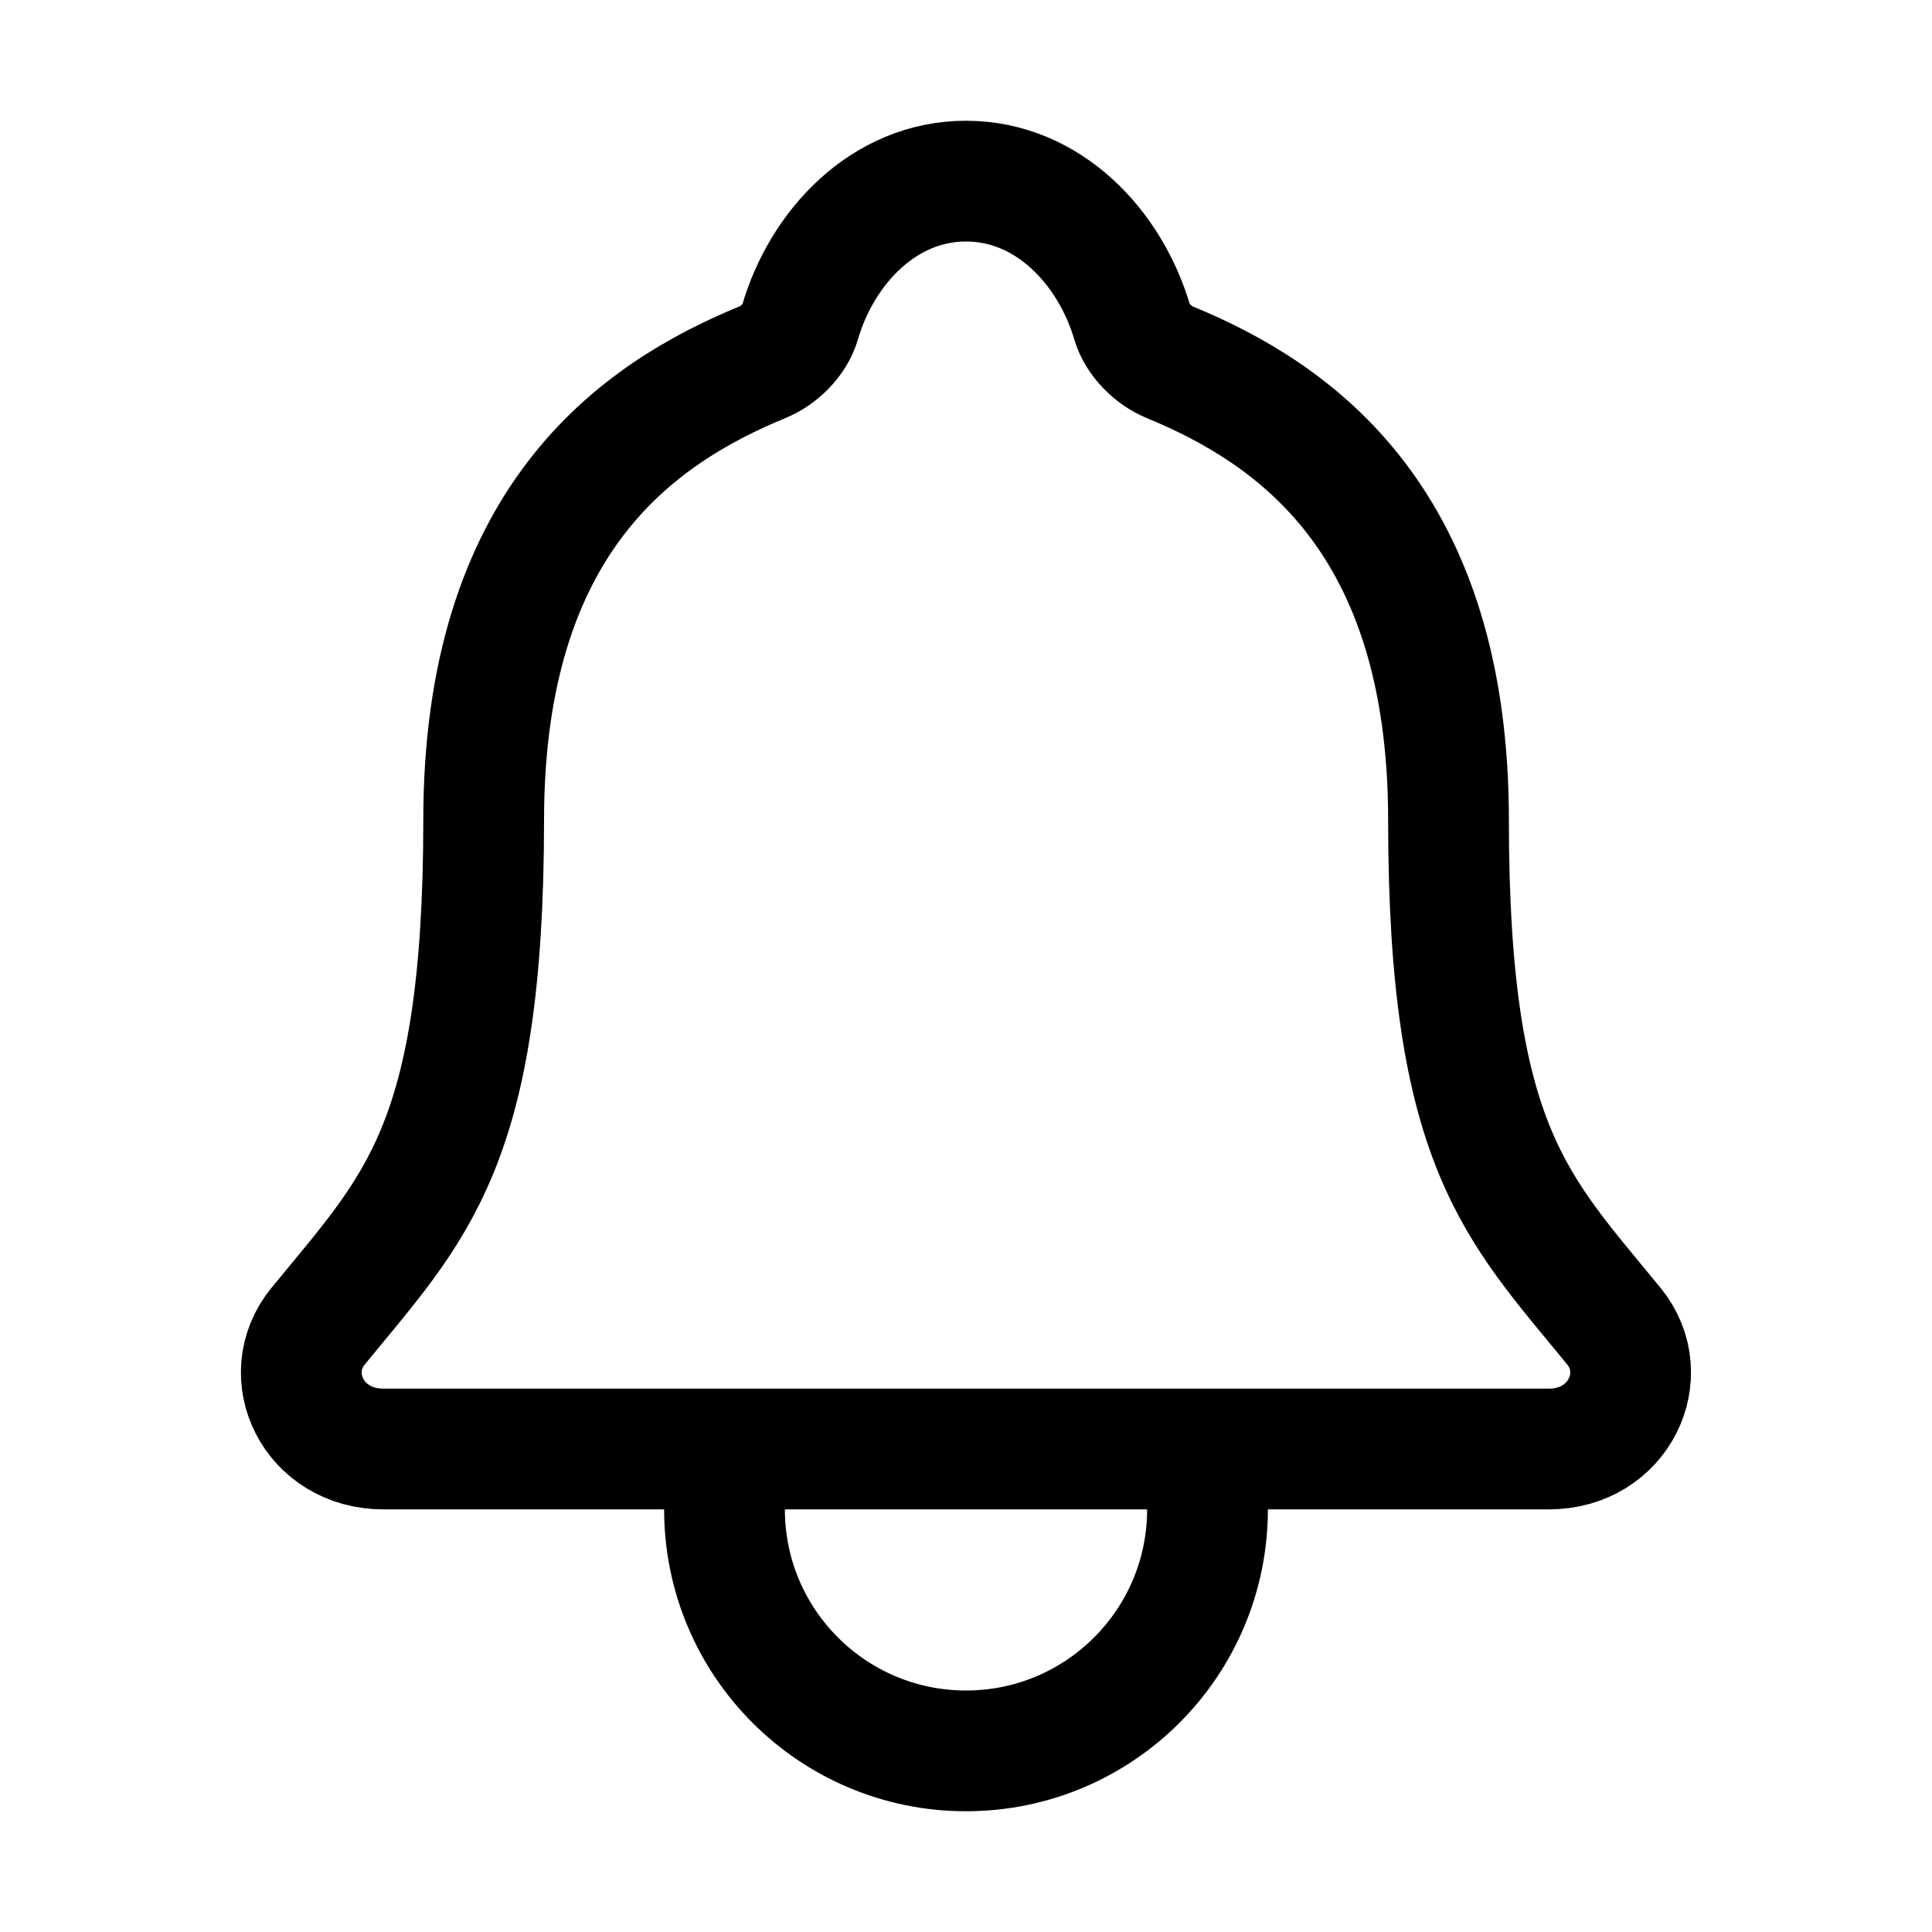
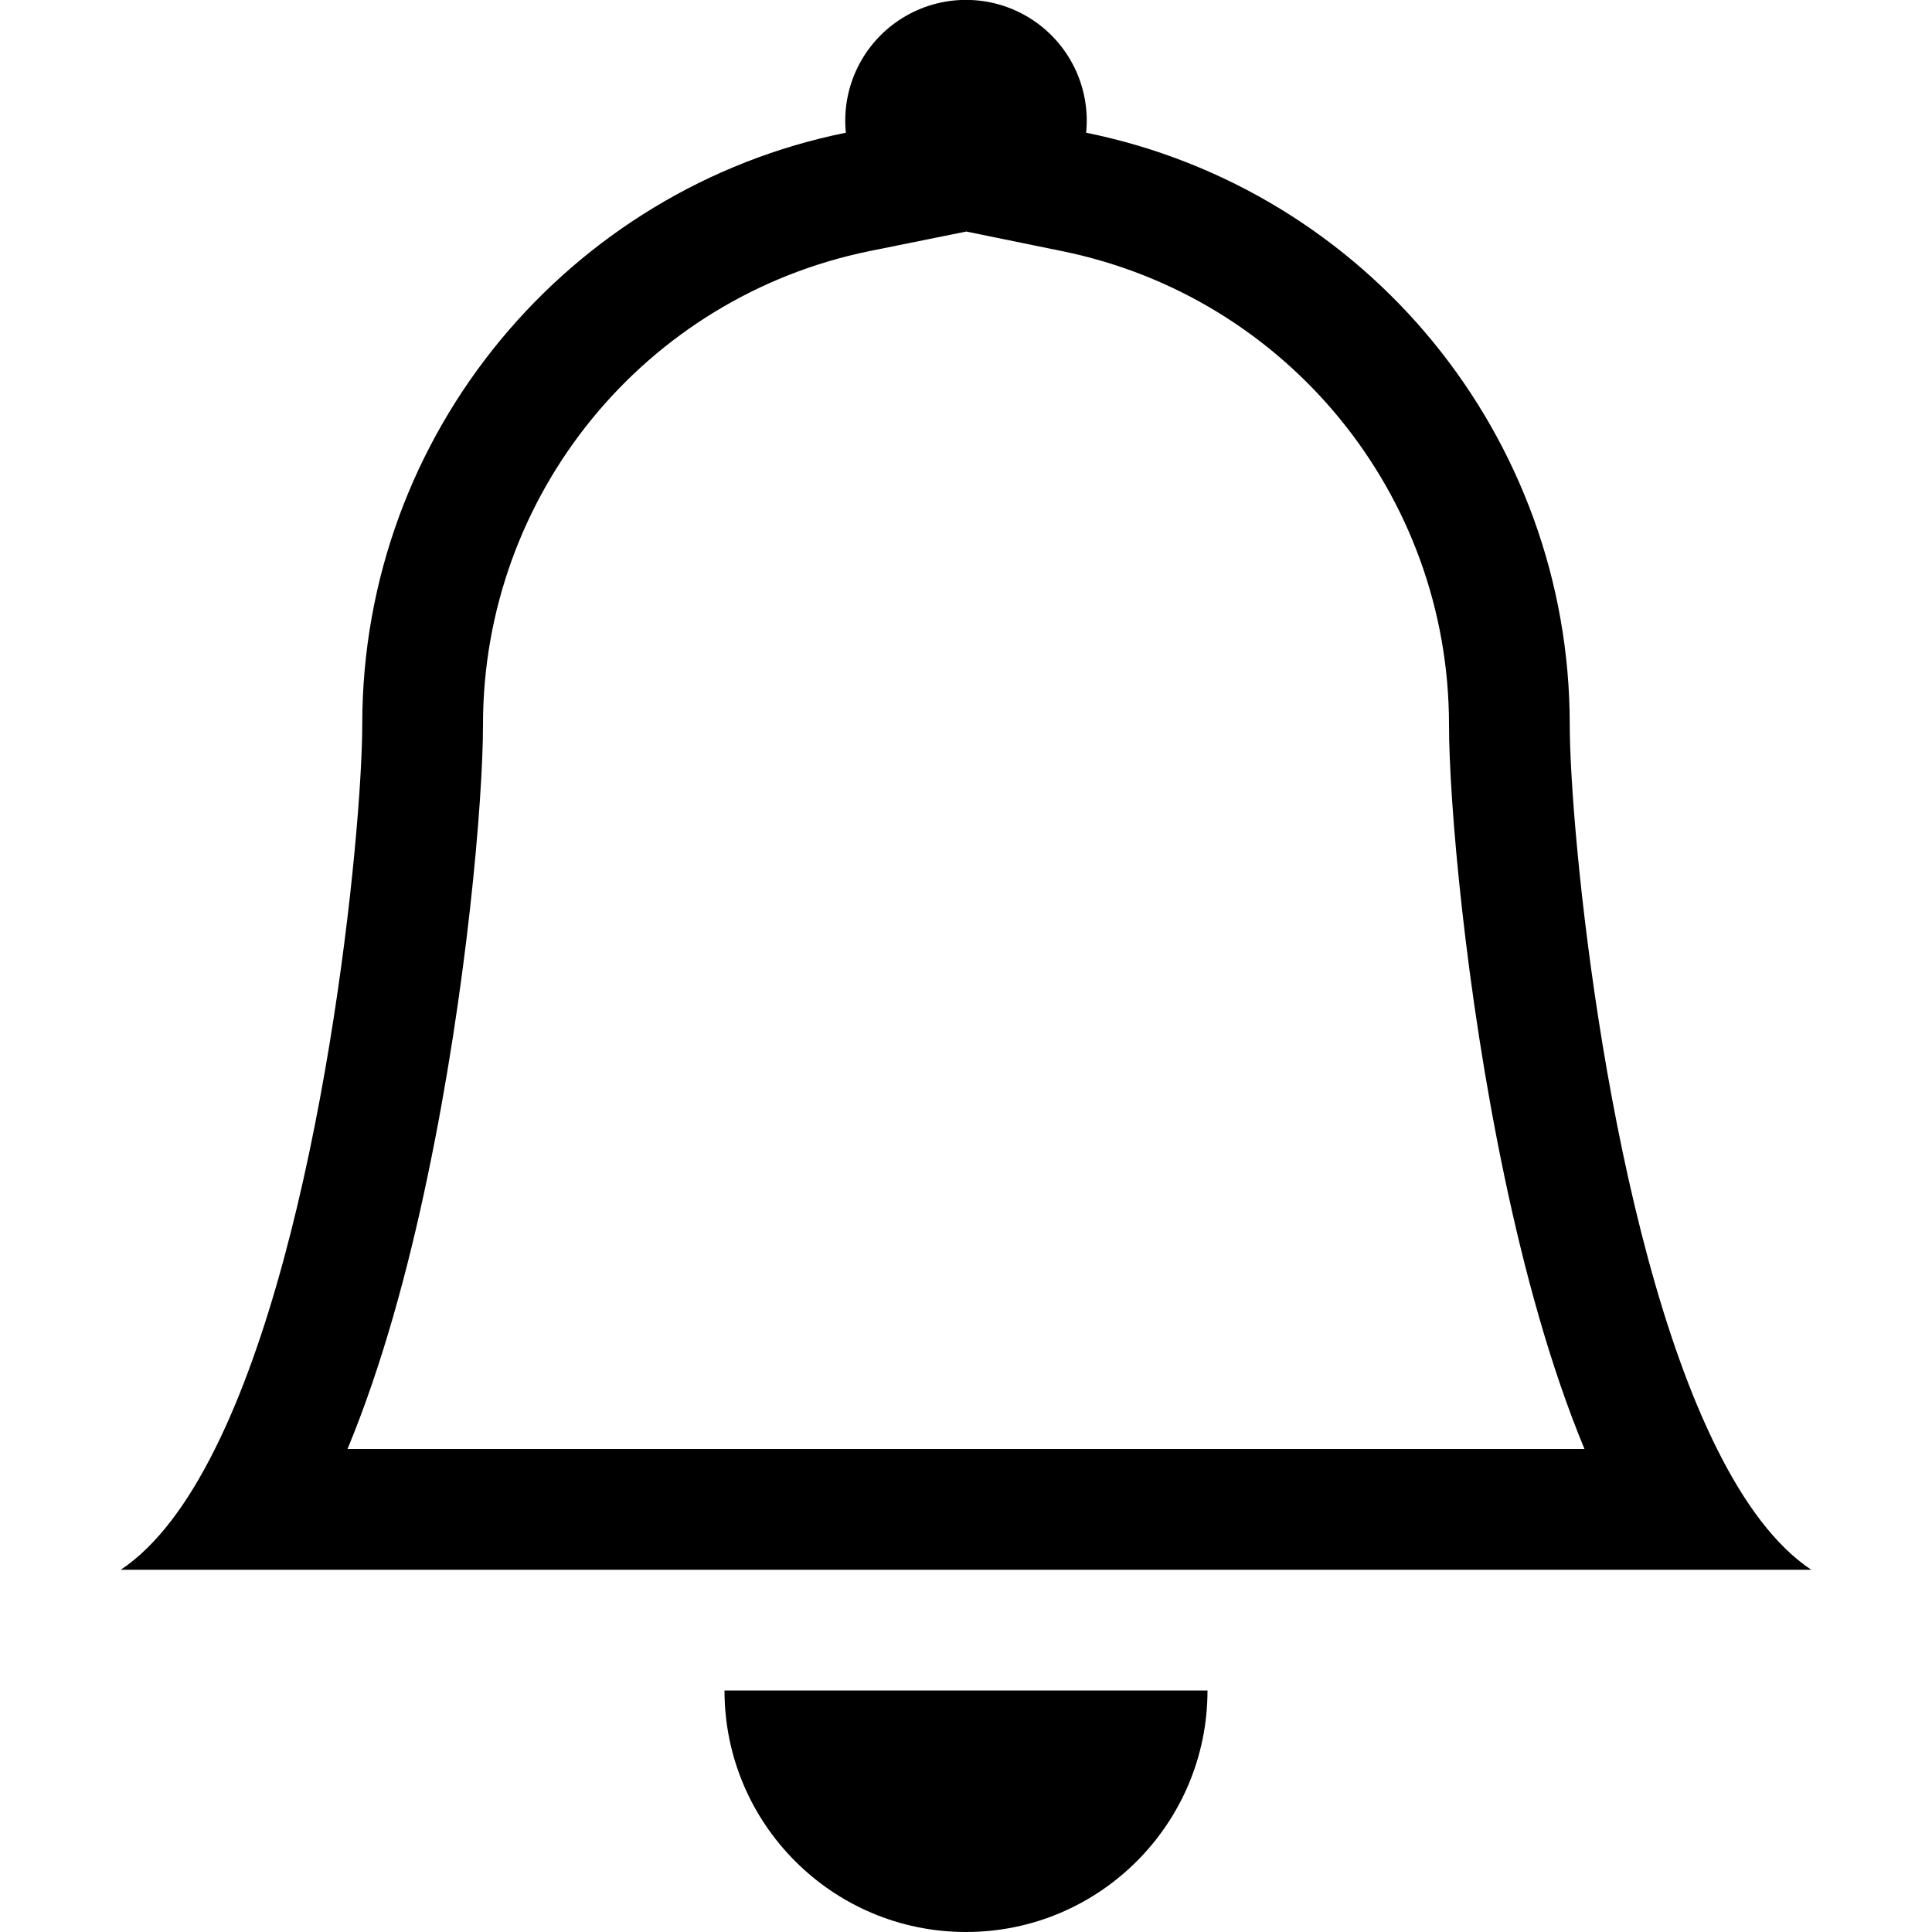
- <svg xmlns="http://www.w3.org/2000/svg" class="ionicon" viewBox="0 0 512 512">
-   <path d="M427.68 351.43C402 320 383.87 304 383.87 217.35 383.87 138 343.35 109.73 310 96c-4.43-1.82-8.6-6-9.95-10.55C294.2 65.54 277.8 48 256 48s-38.21 17.55-44 37.47c-1.35 4.6-5.52 8.71-9.95 10.53-33.39 13.75-73.87 41.92-73.87 121.35C128.13 304 110 320 84.32 351.43 73.68 364.45 83 384 101.61 384h308.88c18.51 0 27.77-19.61 17.19-32.57zM320 384v16a64 64 0 01-128 0v-16" fill="none" stroke="currentColor" stroke-linecap="round" stroke-linejoin="round" stroke-width="32" />
+ <svg xmlns="http://www.w3.org/2000/svg" width="16" height="16" fill="currentColor" class="bi bi-bell" viewBox="0 0 16 16">
+   <path d="M8 16a2 2 0 0 0 2-2H6a2 2 0 0 0 2 2zM8 1.918l-.797.161A4.002 4.002 0 0 0 4 6c0 .628-.134 2.197-.459 3.742-.16.767-.376 1.566-.663 2.258h10.244c-.287-.692-.502-1.49-.663-2.258C12.134 8.197 12 6.628 12 6a4.002 4.002 0 0 0-3.203-3.92L8 1.917zM14.22 12c.223.447.481.801.78 1H1c.299-.199.557-.553.78-1C2.68 10.2 3 6.88 3 6c0-2.42 1.72-4.44 4.005-4.901a1 1 0 1 1 1.99 0A5.002 5.002 0 0 1 13 6c0 .88.32 4.2 1.22 6z" />
</svg>
